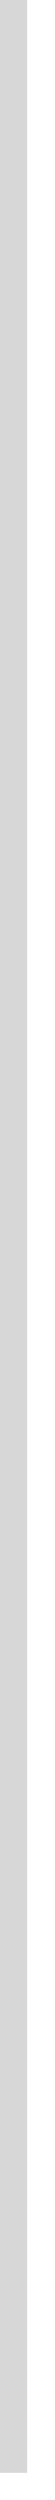
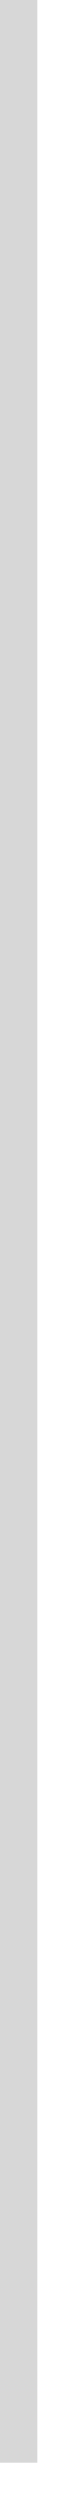
- <svg xmlns="http://www.w3.org/2000/svg" version="1.1" width="2px" height="92px">
-   <g transform="matrix(1 0 0 1 -1450 -158 )">
-     <path d="M 1450.5 158  L 1450.5 249  " stroke-width="1" stroke="#d7d7d7" fill="none" />
+ <svg xmlns="http://www.w3.org/2000/svg" version="1.1" width="2px" height="67px">
+   <g transform="matrix(1 0 0 1 -1454 -430 )">
+     <path d="M 1454.5 430  L 1454.5 496  " stroke-width="1" stroke="#d7d7d7" fill="none" />
  </g>
</svg>
